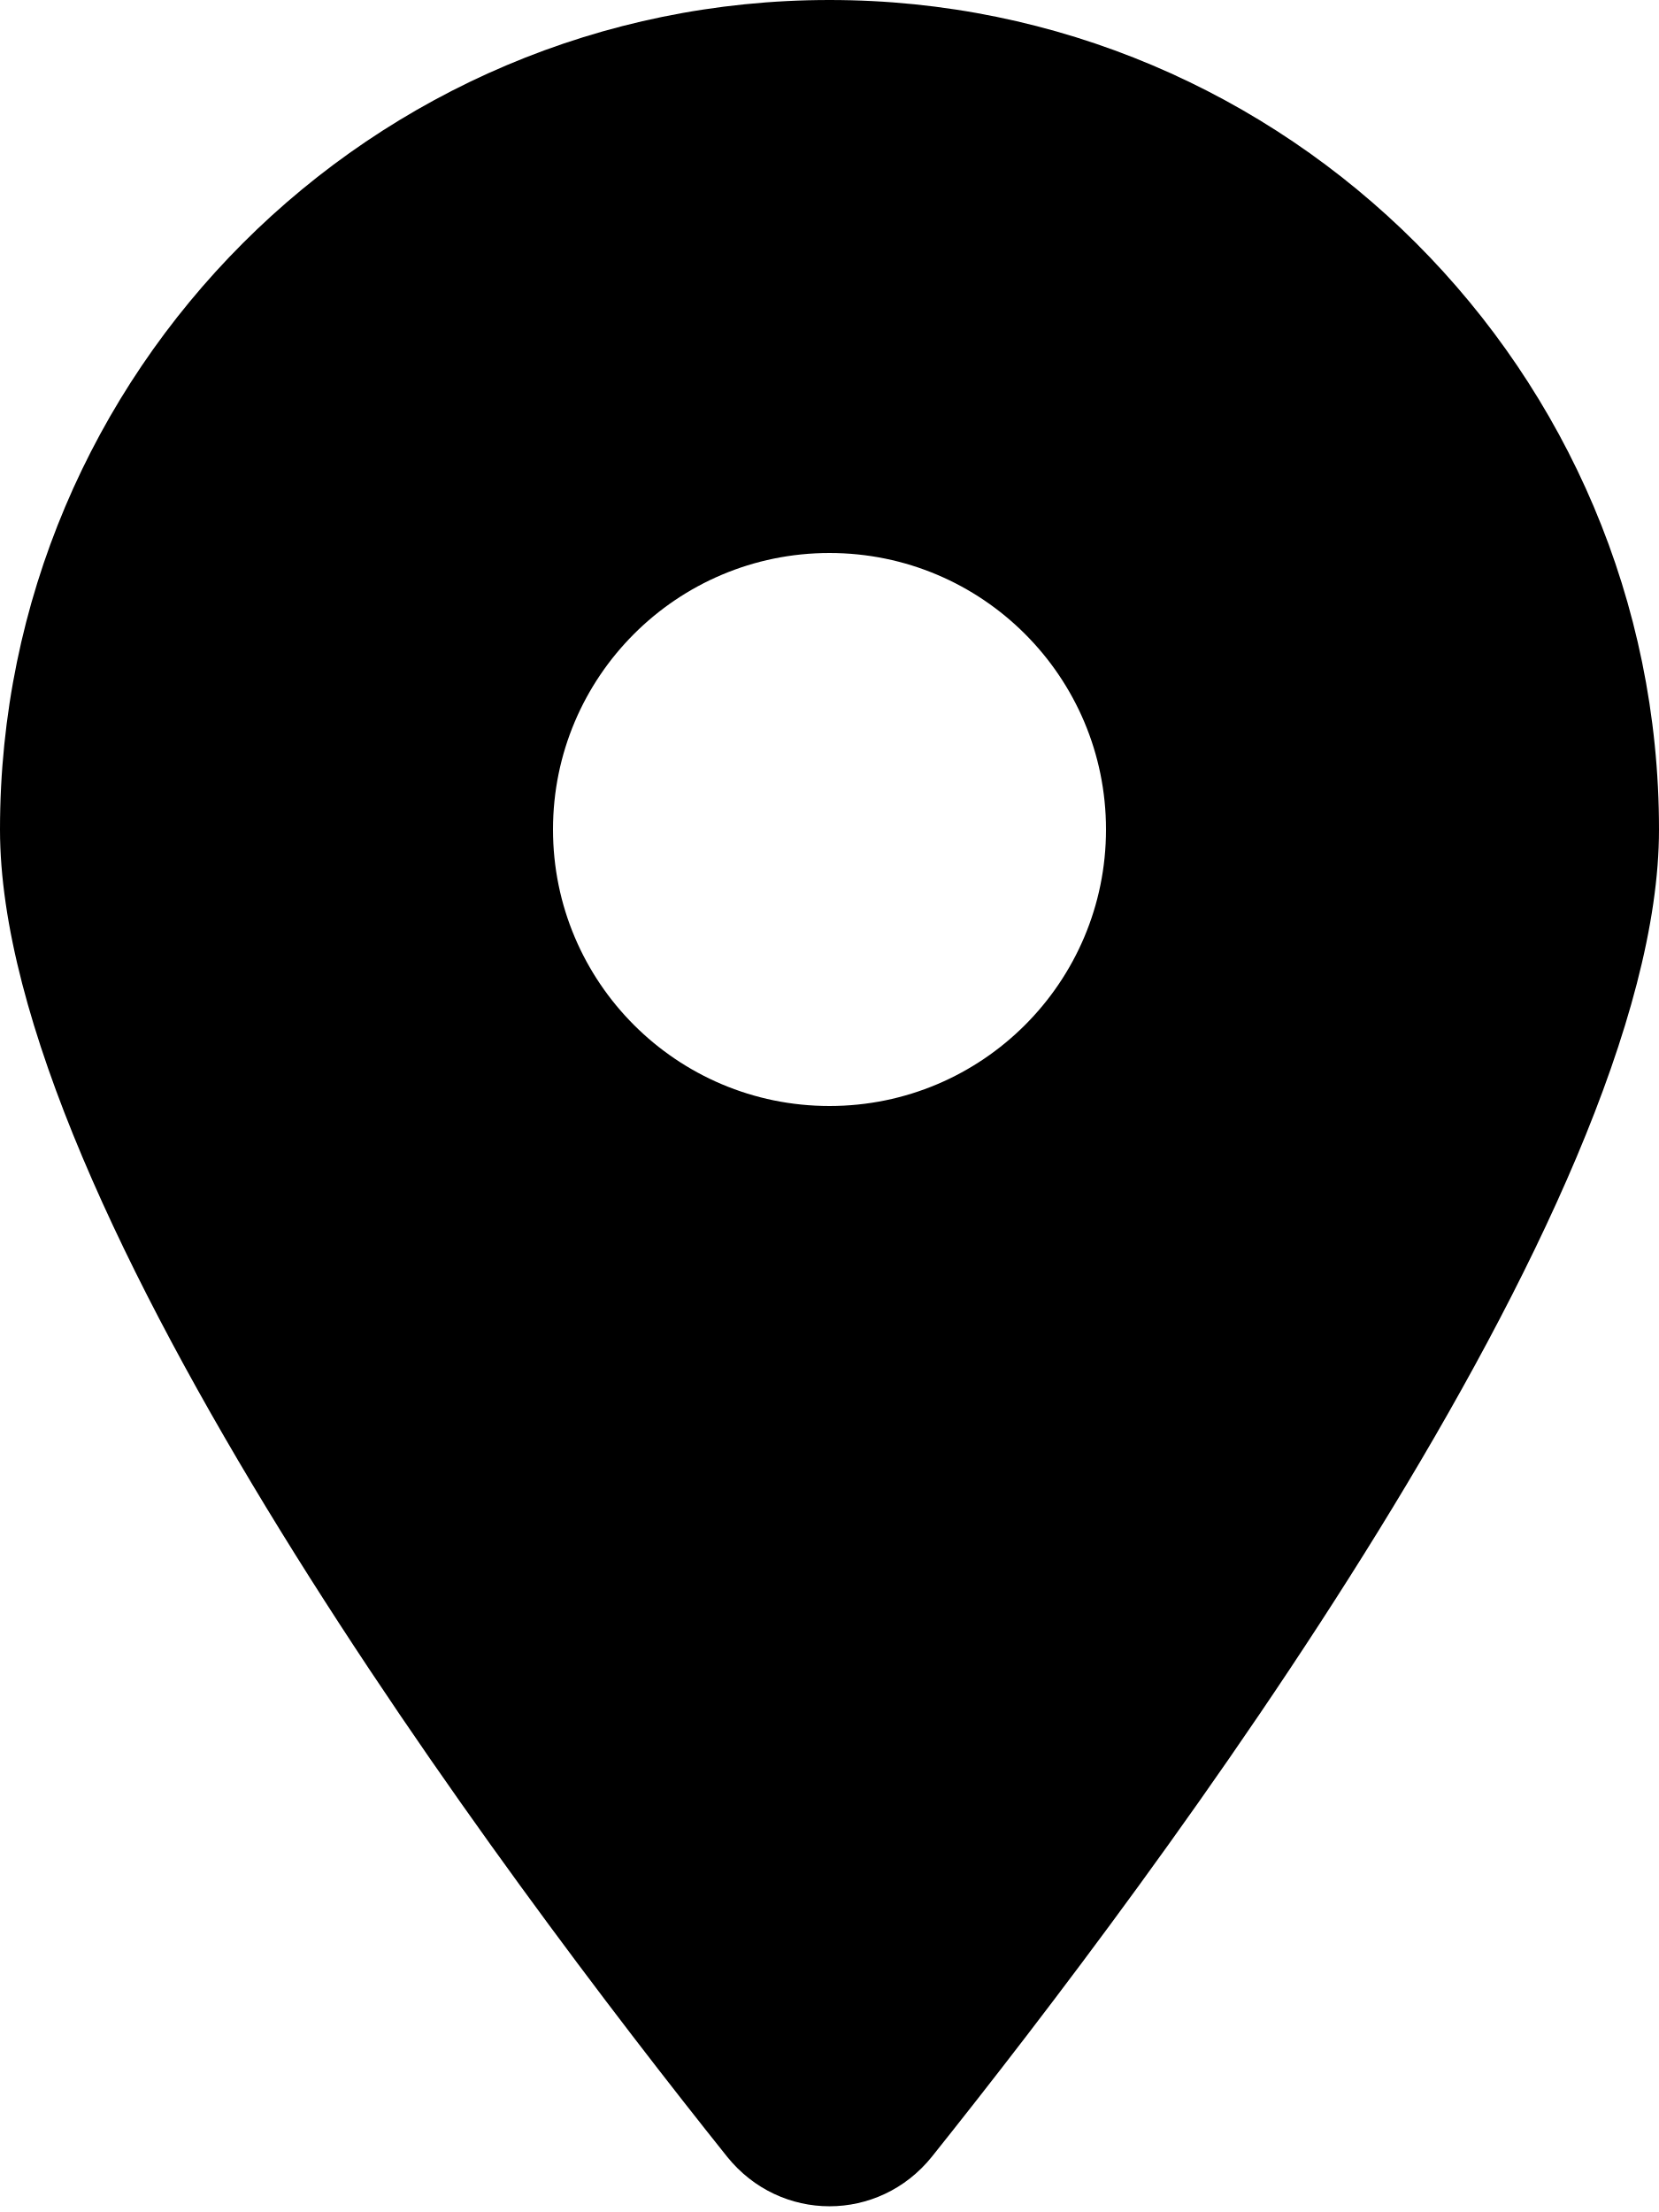
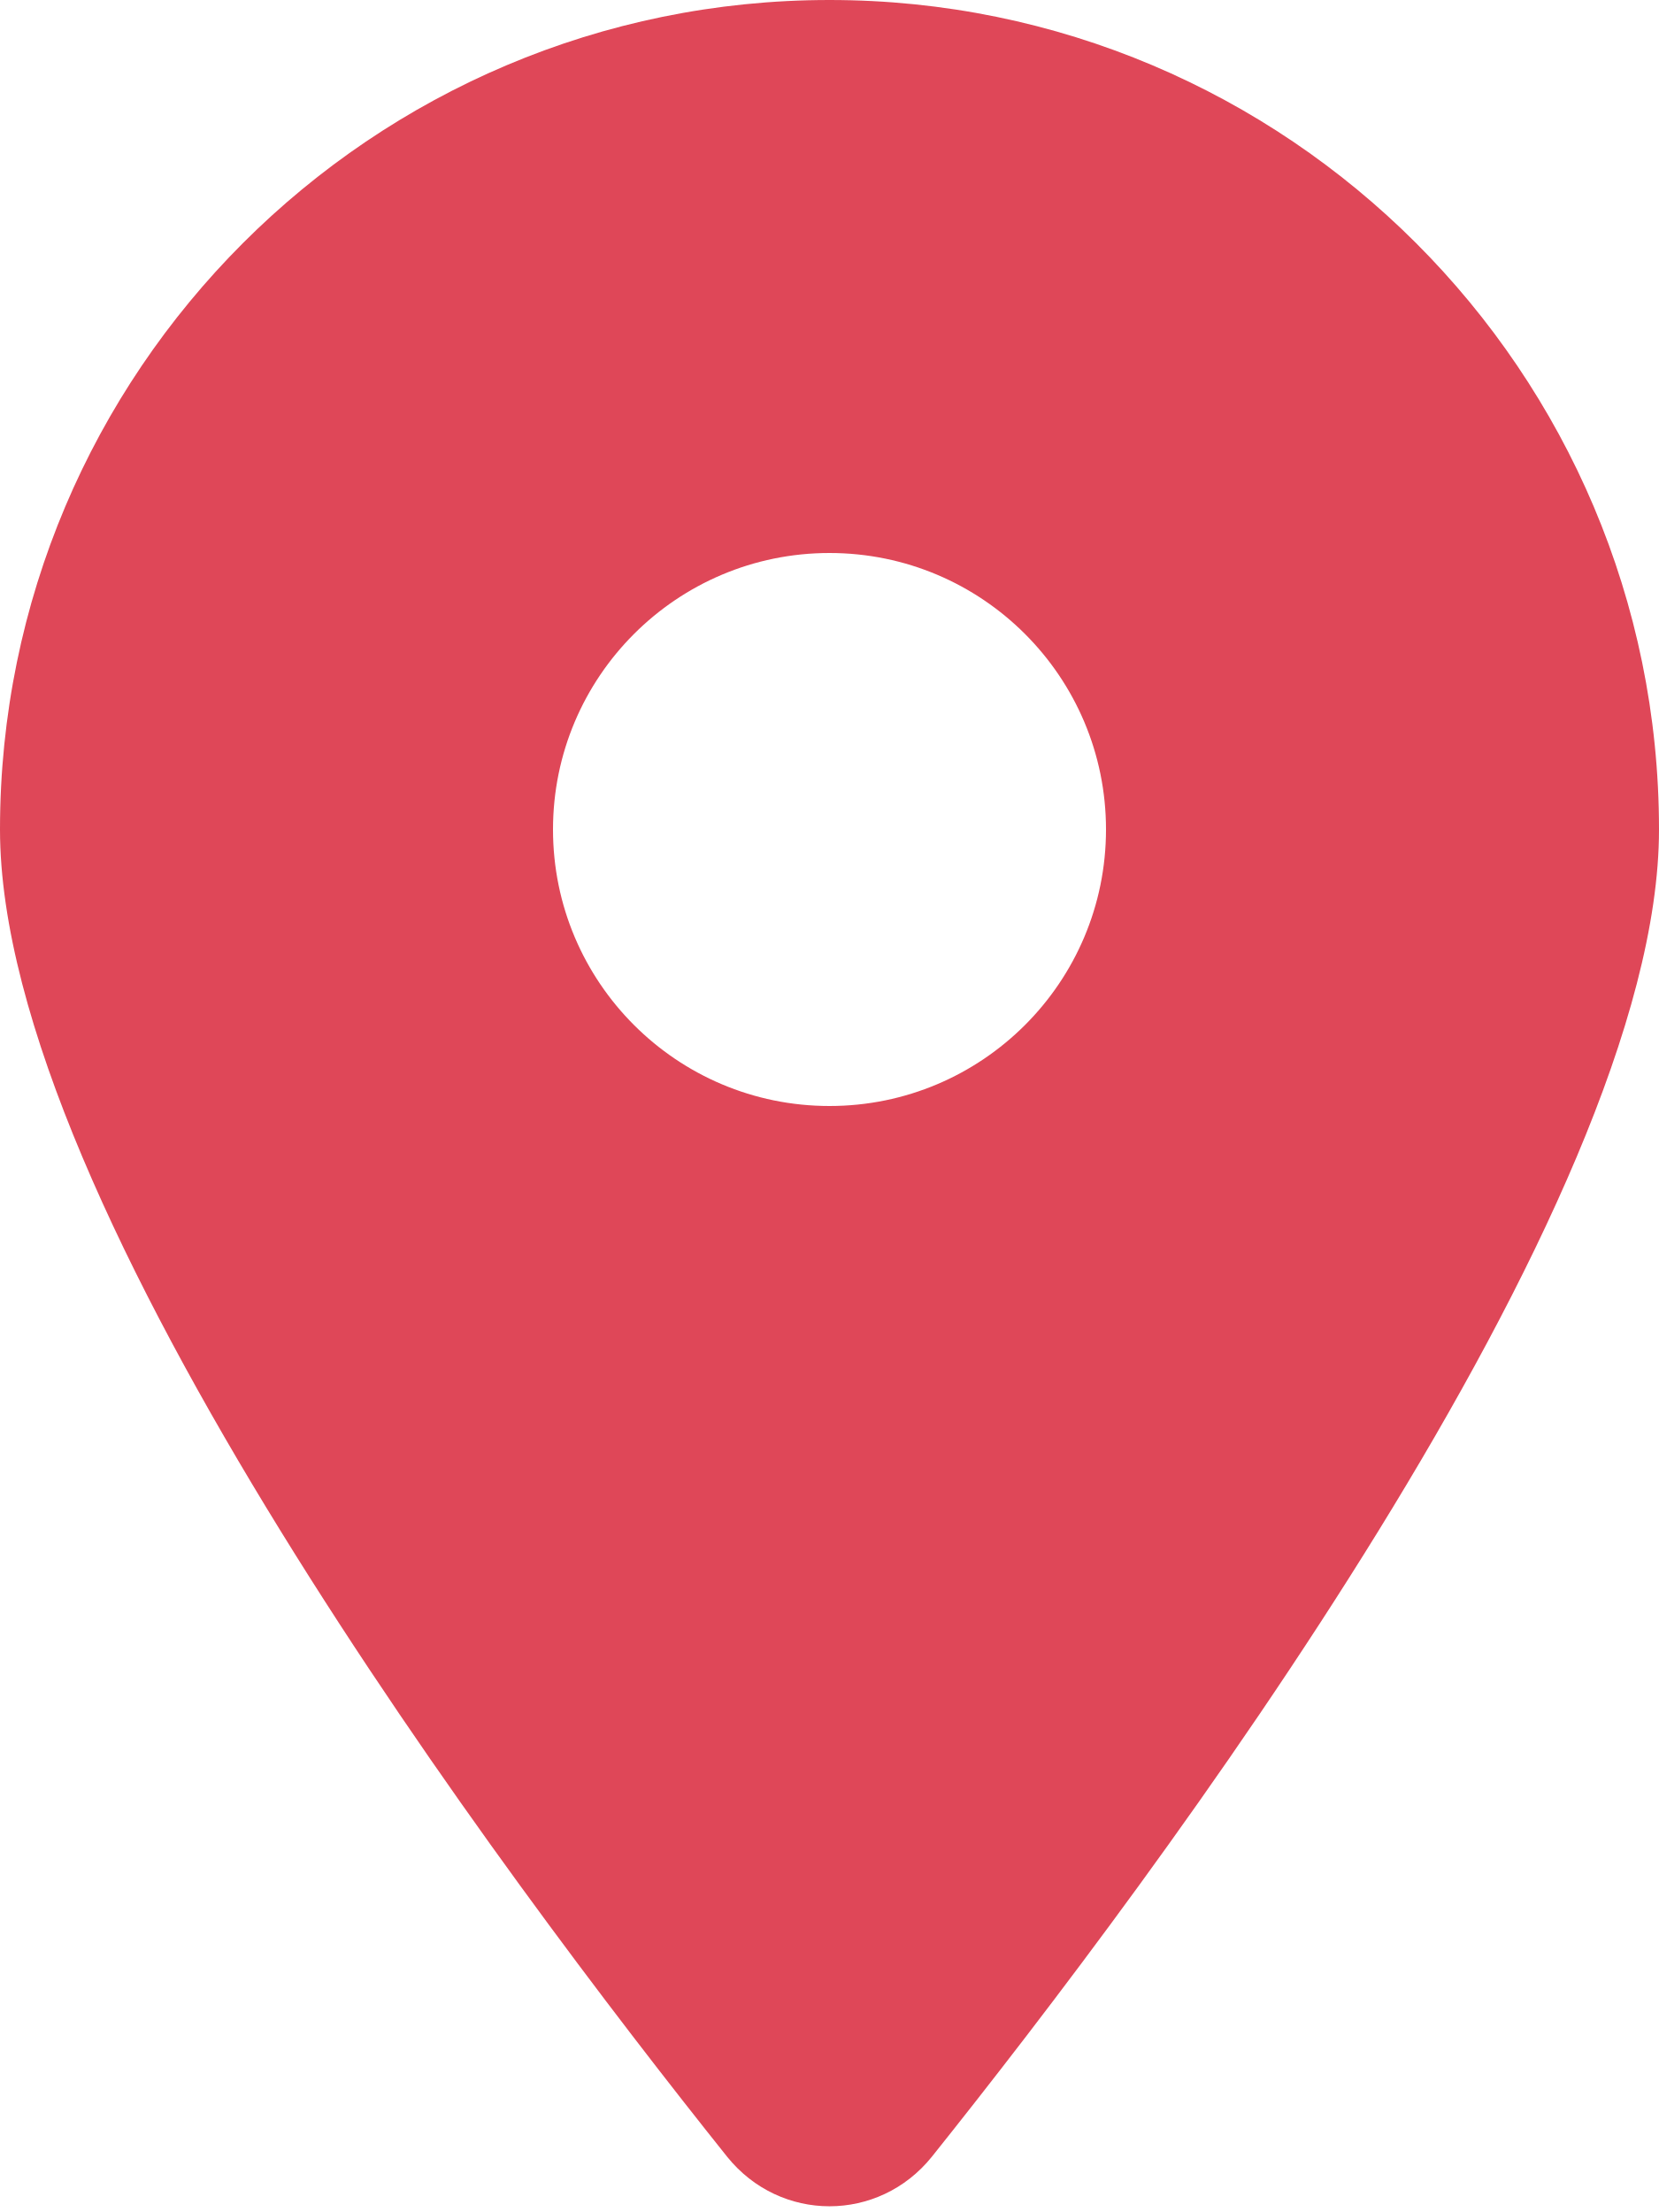
<svg xmlns="http://www.w3.org/2000/svg" viewBox="0 0 384 512">
-   <path d="M215.7 499.2C267 435 384 279.4 384 192C384 86 298 0 192 0S0 86 0 192c0 87.4 117 243 168.3 307.2c12.3 15.3 35.1 15.3 47.4 0zM192 128a64 64 0 1 1 0 128 64 64 0 1 1 0-128z" />
+   <path fill="#df4758" d="M215.7 499.2C267 435 384 279.4 384 192C384 86 298 0 192 0S0 86 0 192c0 87.4 117 243 168.3 307.2c12.3 15.3 35.1 15.3 47.4 0zM192 128a64 64 0 1 1 0 128 64 64 0 1 1 0-128z" />
</svg>
